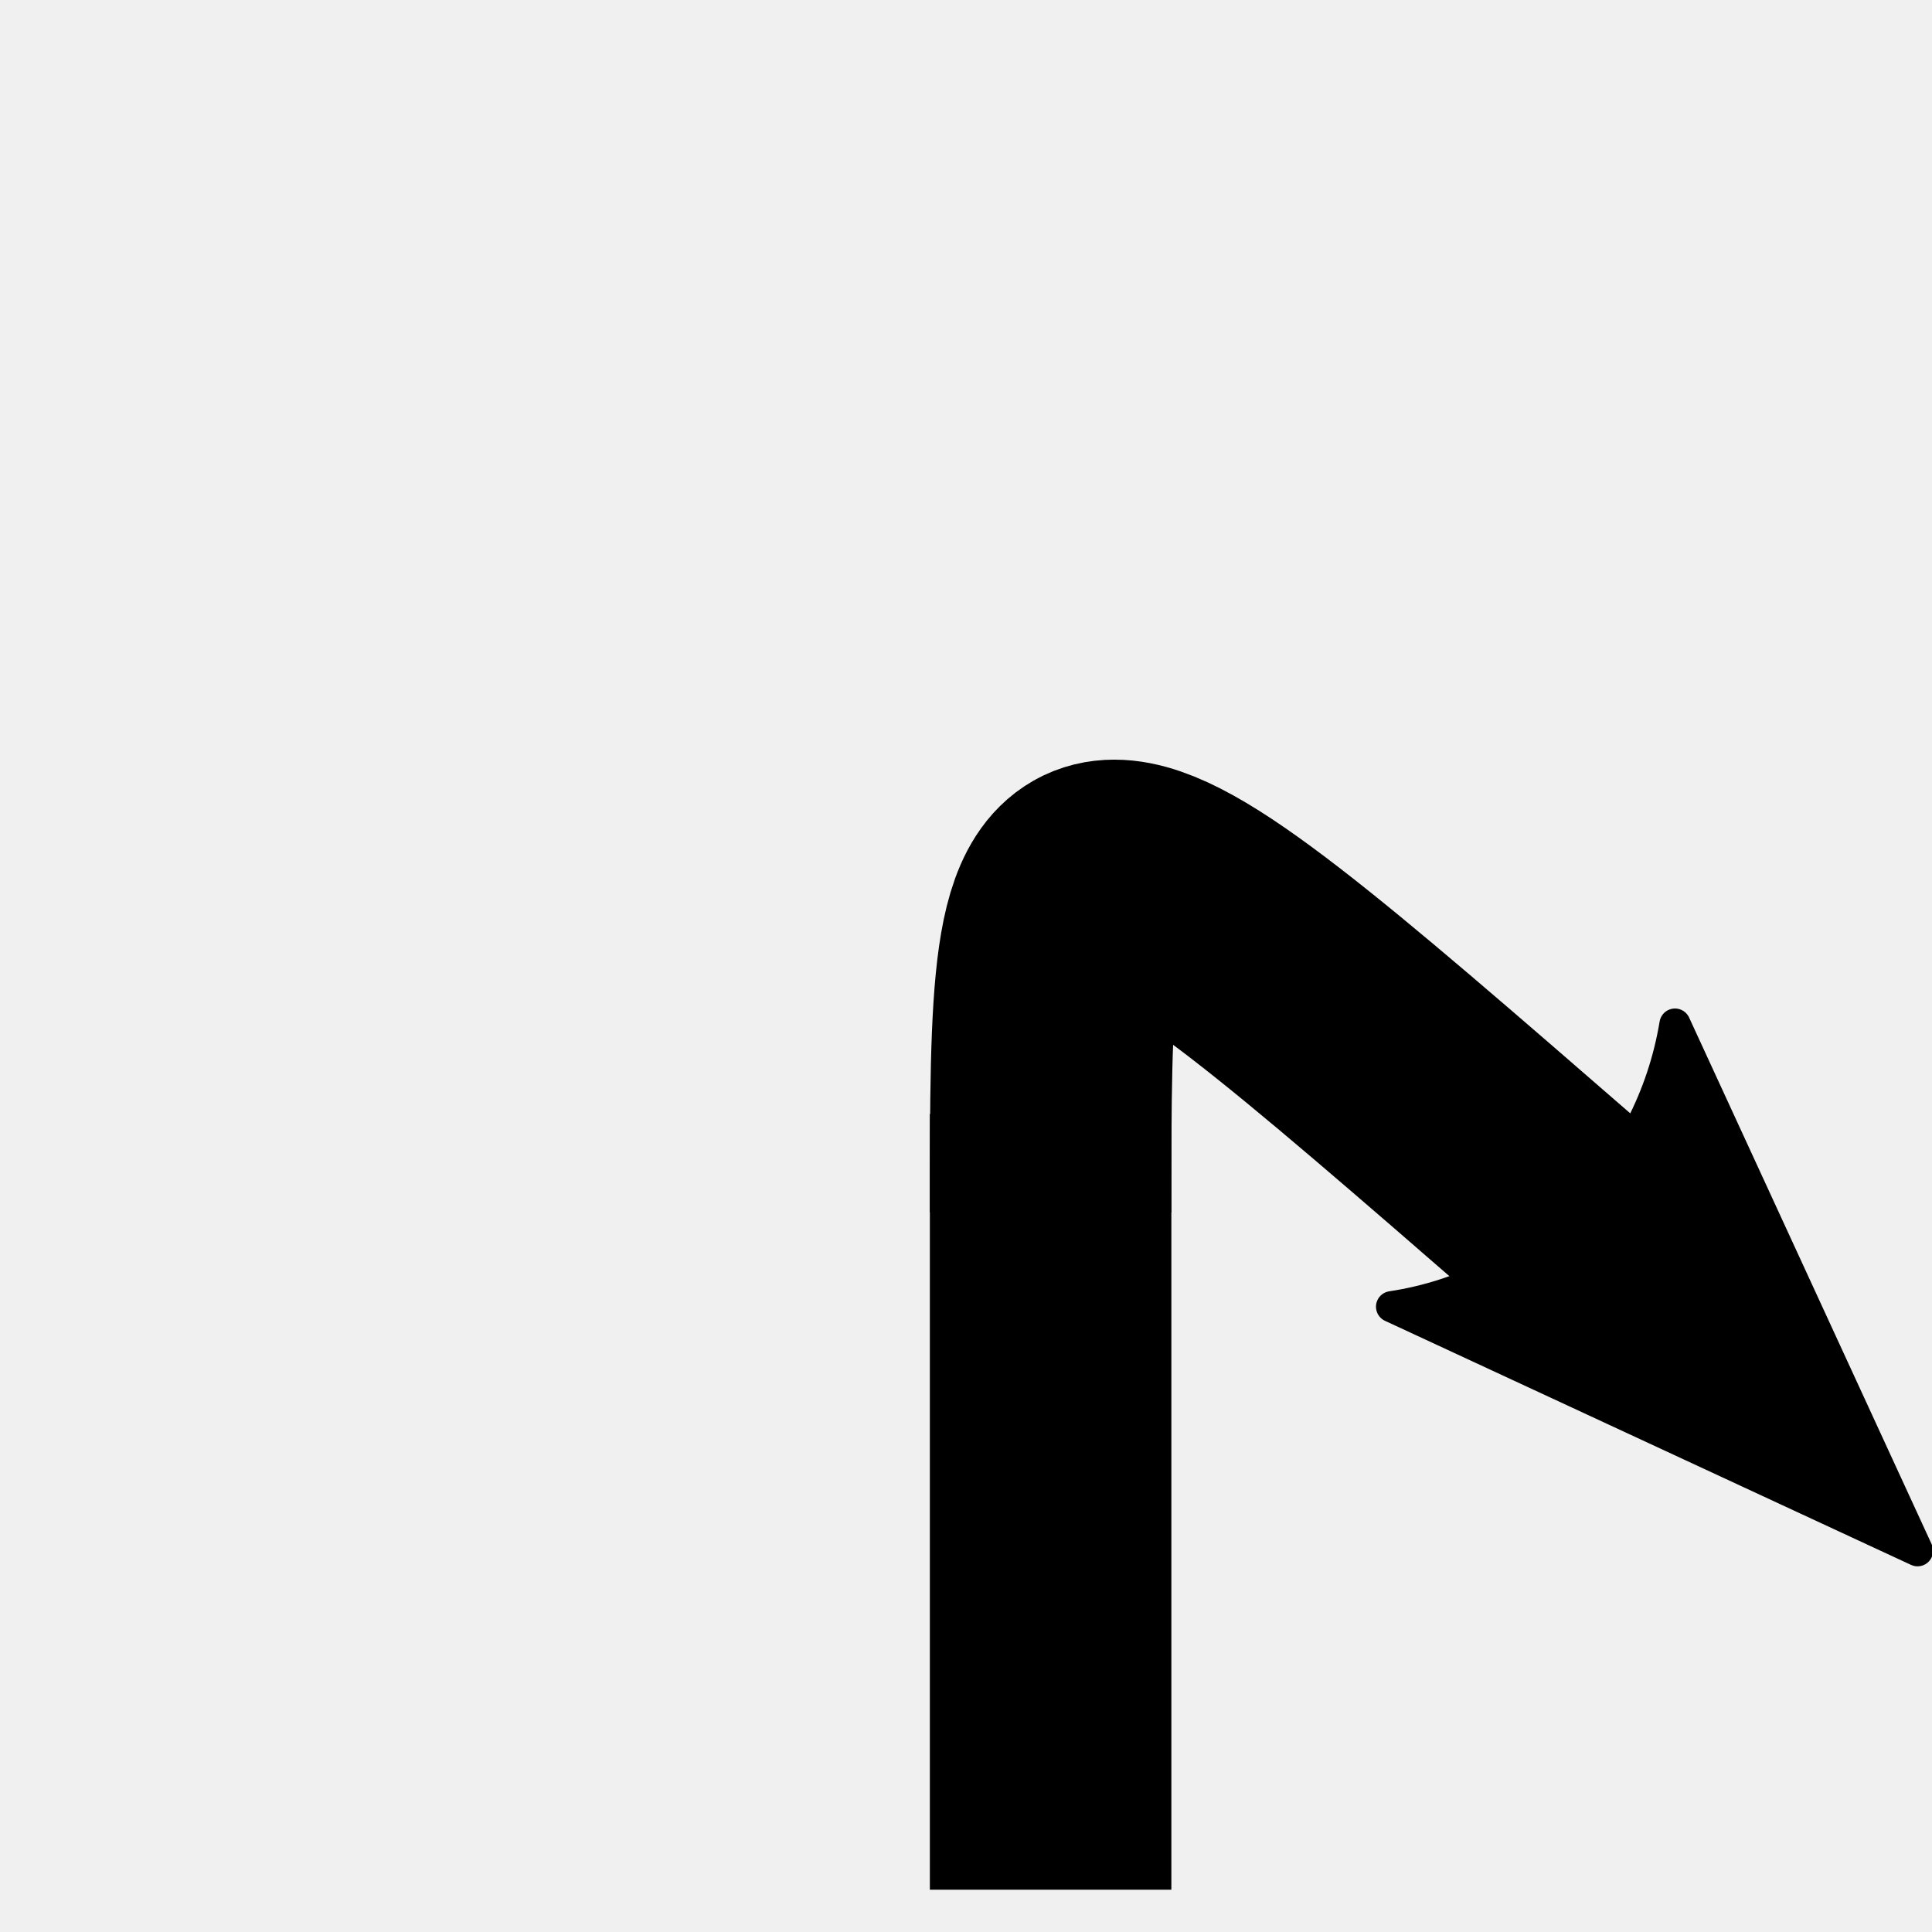
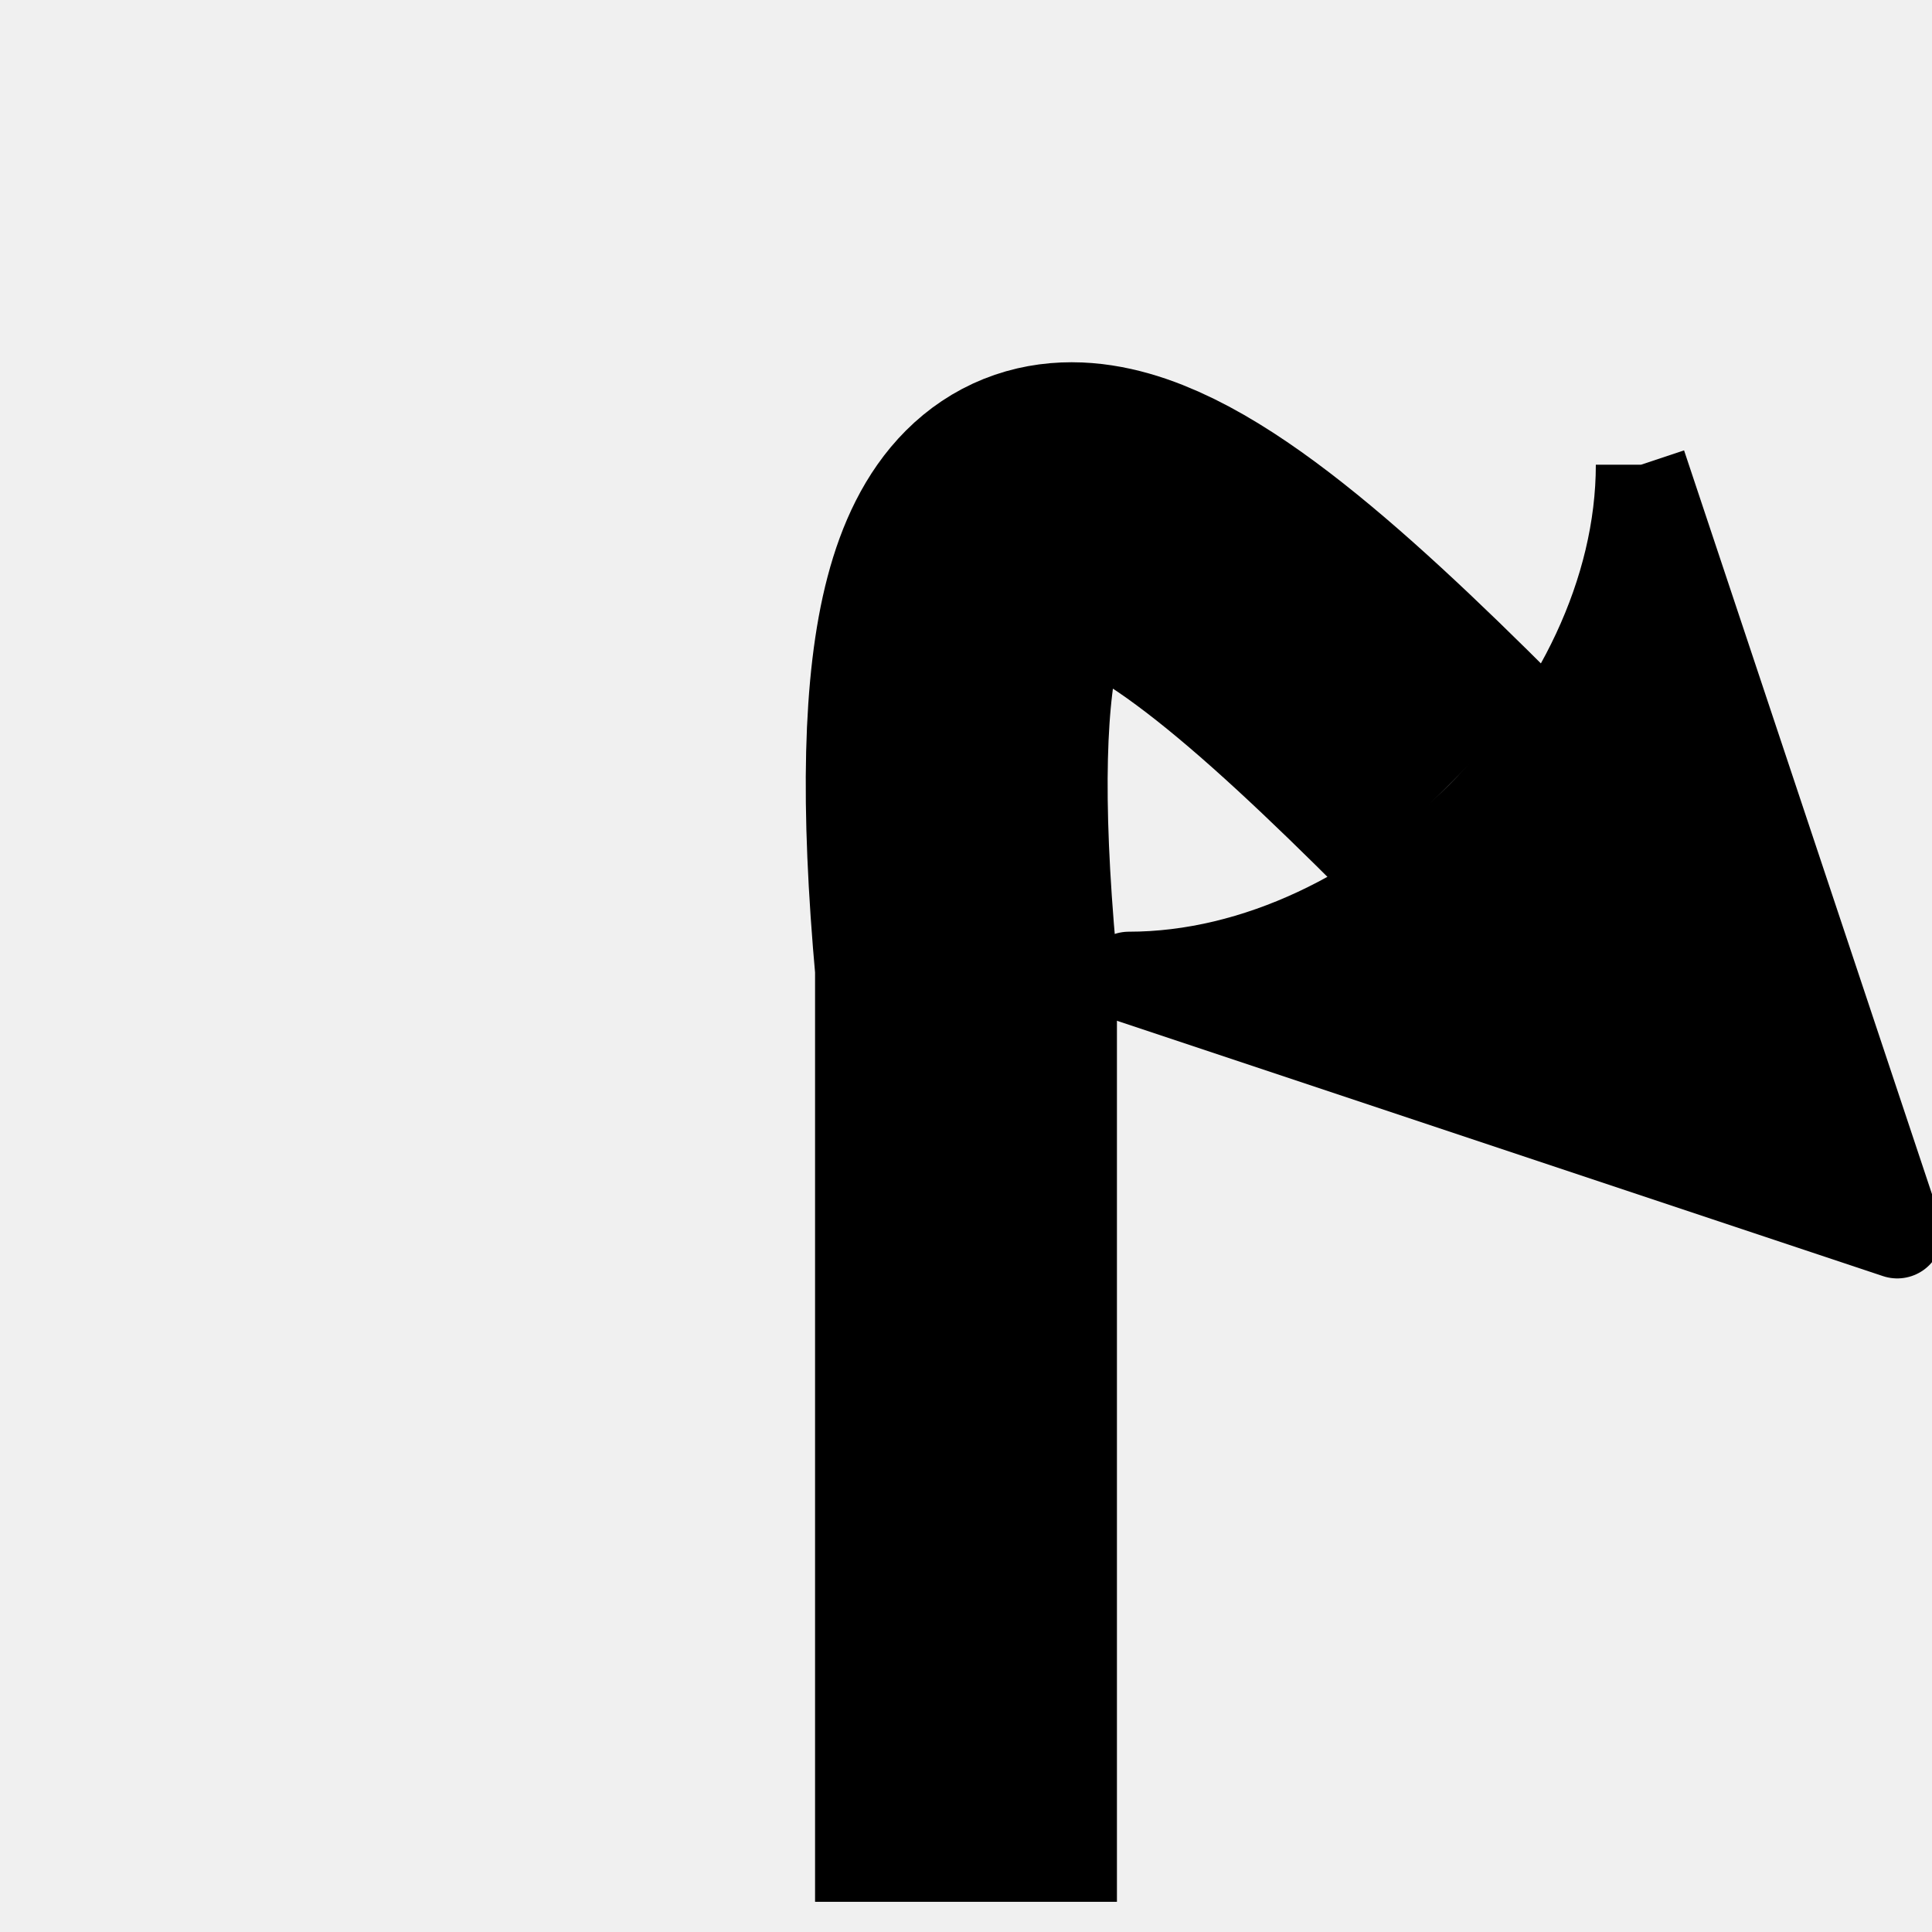
- <svg xmlns="http://www.w3.org/2000/svg" width="64px" height="64px" id="svg5354">
-   <defs id="defs5356">
-     <marker orient="auto" refY="0.0" refX="0.0" id="Arrow2Lend" style="overflow:visible;">
-       <path id="path4553" style="font-size:12.0;fill-rule:evenodd;stroke-width:0.625;stroke-linejoin:round;" d="M 8.719,4.034 L -2.207,0.016 L 8.719,-4.002 C 6.973,-1.63 6.983,1.616 8.719,4.034 z " transform="scale(1.1) rotate(180) translate(1,0)" />
-     </marker>
-     <marker orient="auto" refY="0.0" refX="0.0" id="Arrow1Lend" style="overflow:visible;">
-       <path id="path4535" d="M 0.0,0.0 L 5.0,-5.0 L -12.5,0.0 L 5.0,5.0 L 0.0,0.0 z " style="fill-rule:evenodd;stroke:#000000;stroke-width:1.0pt;marker-start:none;" transform="scale(0.8) rotate(180) translate(12.5,0)" />
-     </marker>
-     <marker orient="auto" refY="0.0" refX="0.0" id="Arrow2Lendj" style="overflow:visible;">
-       <path id="path3200" style="stroke-linejoin:round;font-size:12.0;fill-rule:evenodd;stroke:#ffffff;stroke-width:0.625;fill:#ffffff" d="M 8.719,4.034 L -2.207,0.016 L 8.719,-4.002 C 6.973,-1.63 6.983,1.616 8.719,4.034 z " transform="scale(1.1) rotate(180) translate(1,0)" />
-     </marker>
-     <marker orient="auto" refY="0.0" refX="0.0" id="Arrow2LendjS" style="overflow:visible;">
-       <path id="path3231" style="stroke-linejoin:round;font-size:12.0;fill-rule:evenodd;stroke:#000000;stroke-width:0.625;fill:#000000" d="M 8.719,4.034 L -2.207,0.016 L 8.719,-4.002 C 6.973,-1.63 6.983,1.616 8.719,4.034 z " transform="scale(1.1) rotate(180) translate(1,0)" />
-     </marker>
-   </defs>
-   <g id="layer1">
-     <path style="fill:none;fill-rule:evenodd;stroke:#000000;stroke-width:8;stroke-linecap:butt;stroke-linejoin:miter;stroke-miterlimit:4;stroke-dasharray:none;stroke-opacity:1" d="M 34.803,62.599 L 34.803,36.901" id="path6512" />
-     <path style="fill:none;fill-rule:evenodd;stroke:#000000;stroke-width:8;stroke-linecap:butt;stroke-linejoin:miter;stroke-miterlimit:4;stroke-dasharray:none;stroke-opacity:1" d="M 34.803,40.163 C 34.803,25.498 34.803,25.498 51.682,40.162" id="path7071" />
-     <path style="stroke-linejoin:miter;marker-end:url(#Arrow2LendjS);stroke-opacity:1;fill-rule:evenodd;stroke:#000000;stroke-linecap:butt;stroke-miterlimit:4;stroke-dasharray:none;stroke-width:1.5;fill:none" d="M 54.666,42.528 L 62.096,49.979" id="path8163" />
+ <svg xmlns="http://www.w3.org/2000/svg" width="64px" height="64px">
+   <g>
+     <path d="M 32,63 L 32,32 C 30,10 38,16 48,26" style="fill:none;stroke:#000000;stroke-width:10;stroke-linecap:butt;stroke-linejoin:miter;stroke-opacity:1;stroke-miterlimit:4;stroke-dasharray:none" />
+     <path transform="translate(48,26) scale(3) rotate(135)" d="M -4,1 L 0,-7 L 4,1 C 2,-1 -2,-1 -4,1" style="fill:#000000;stroke:#000000;stroke-linejoin:round" />
  </g>
</svg>
